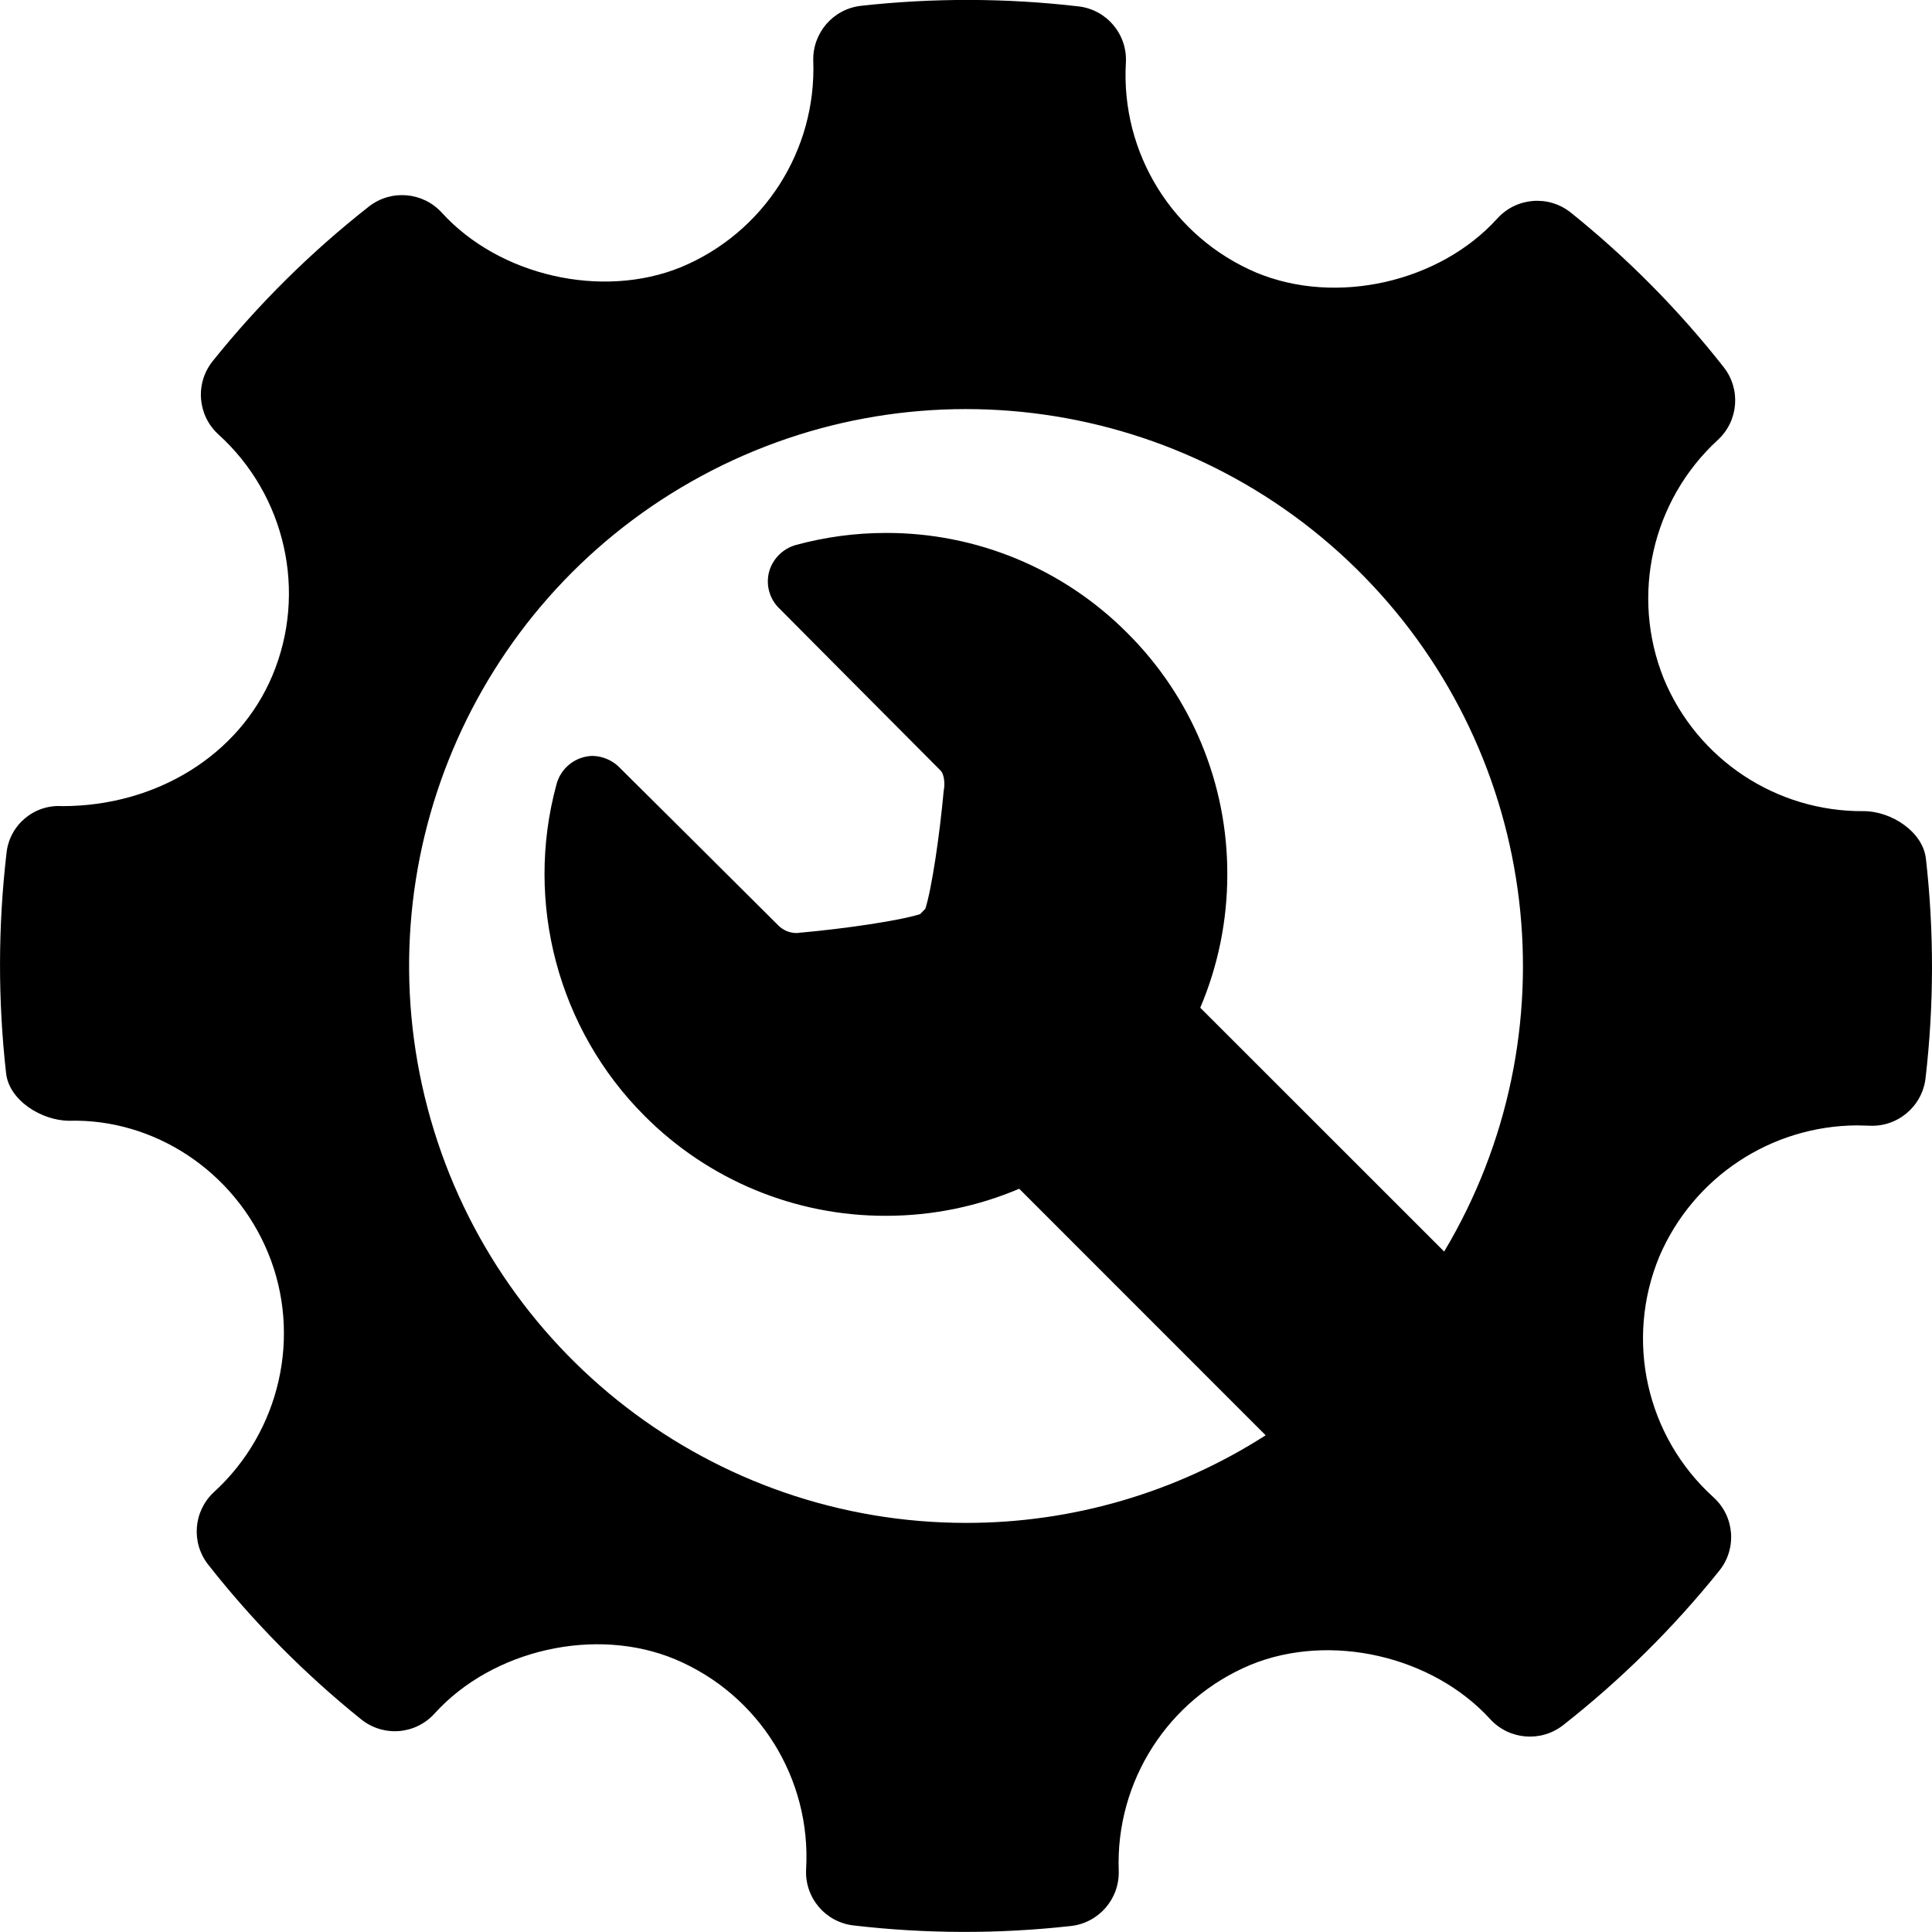
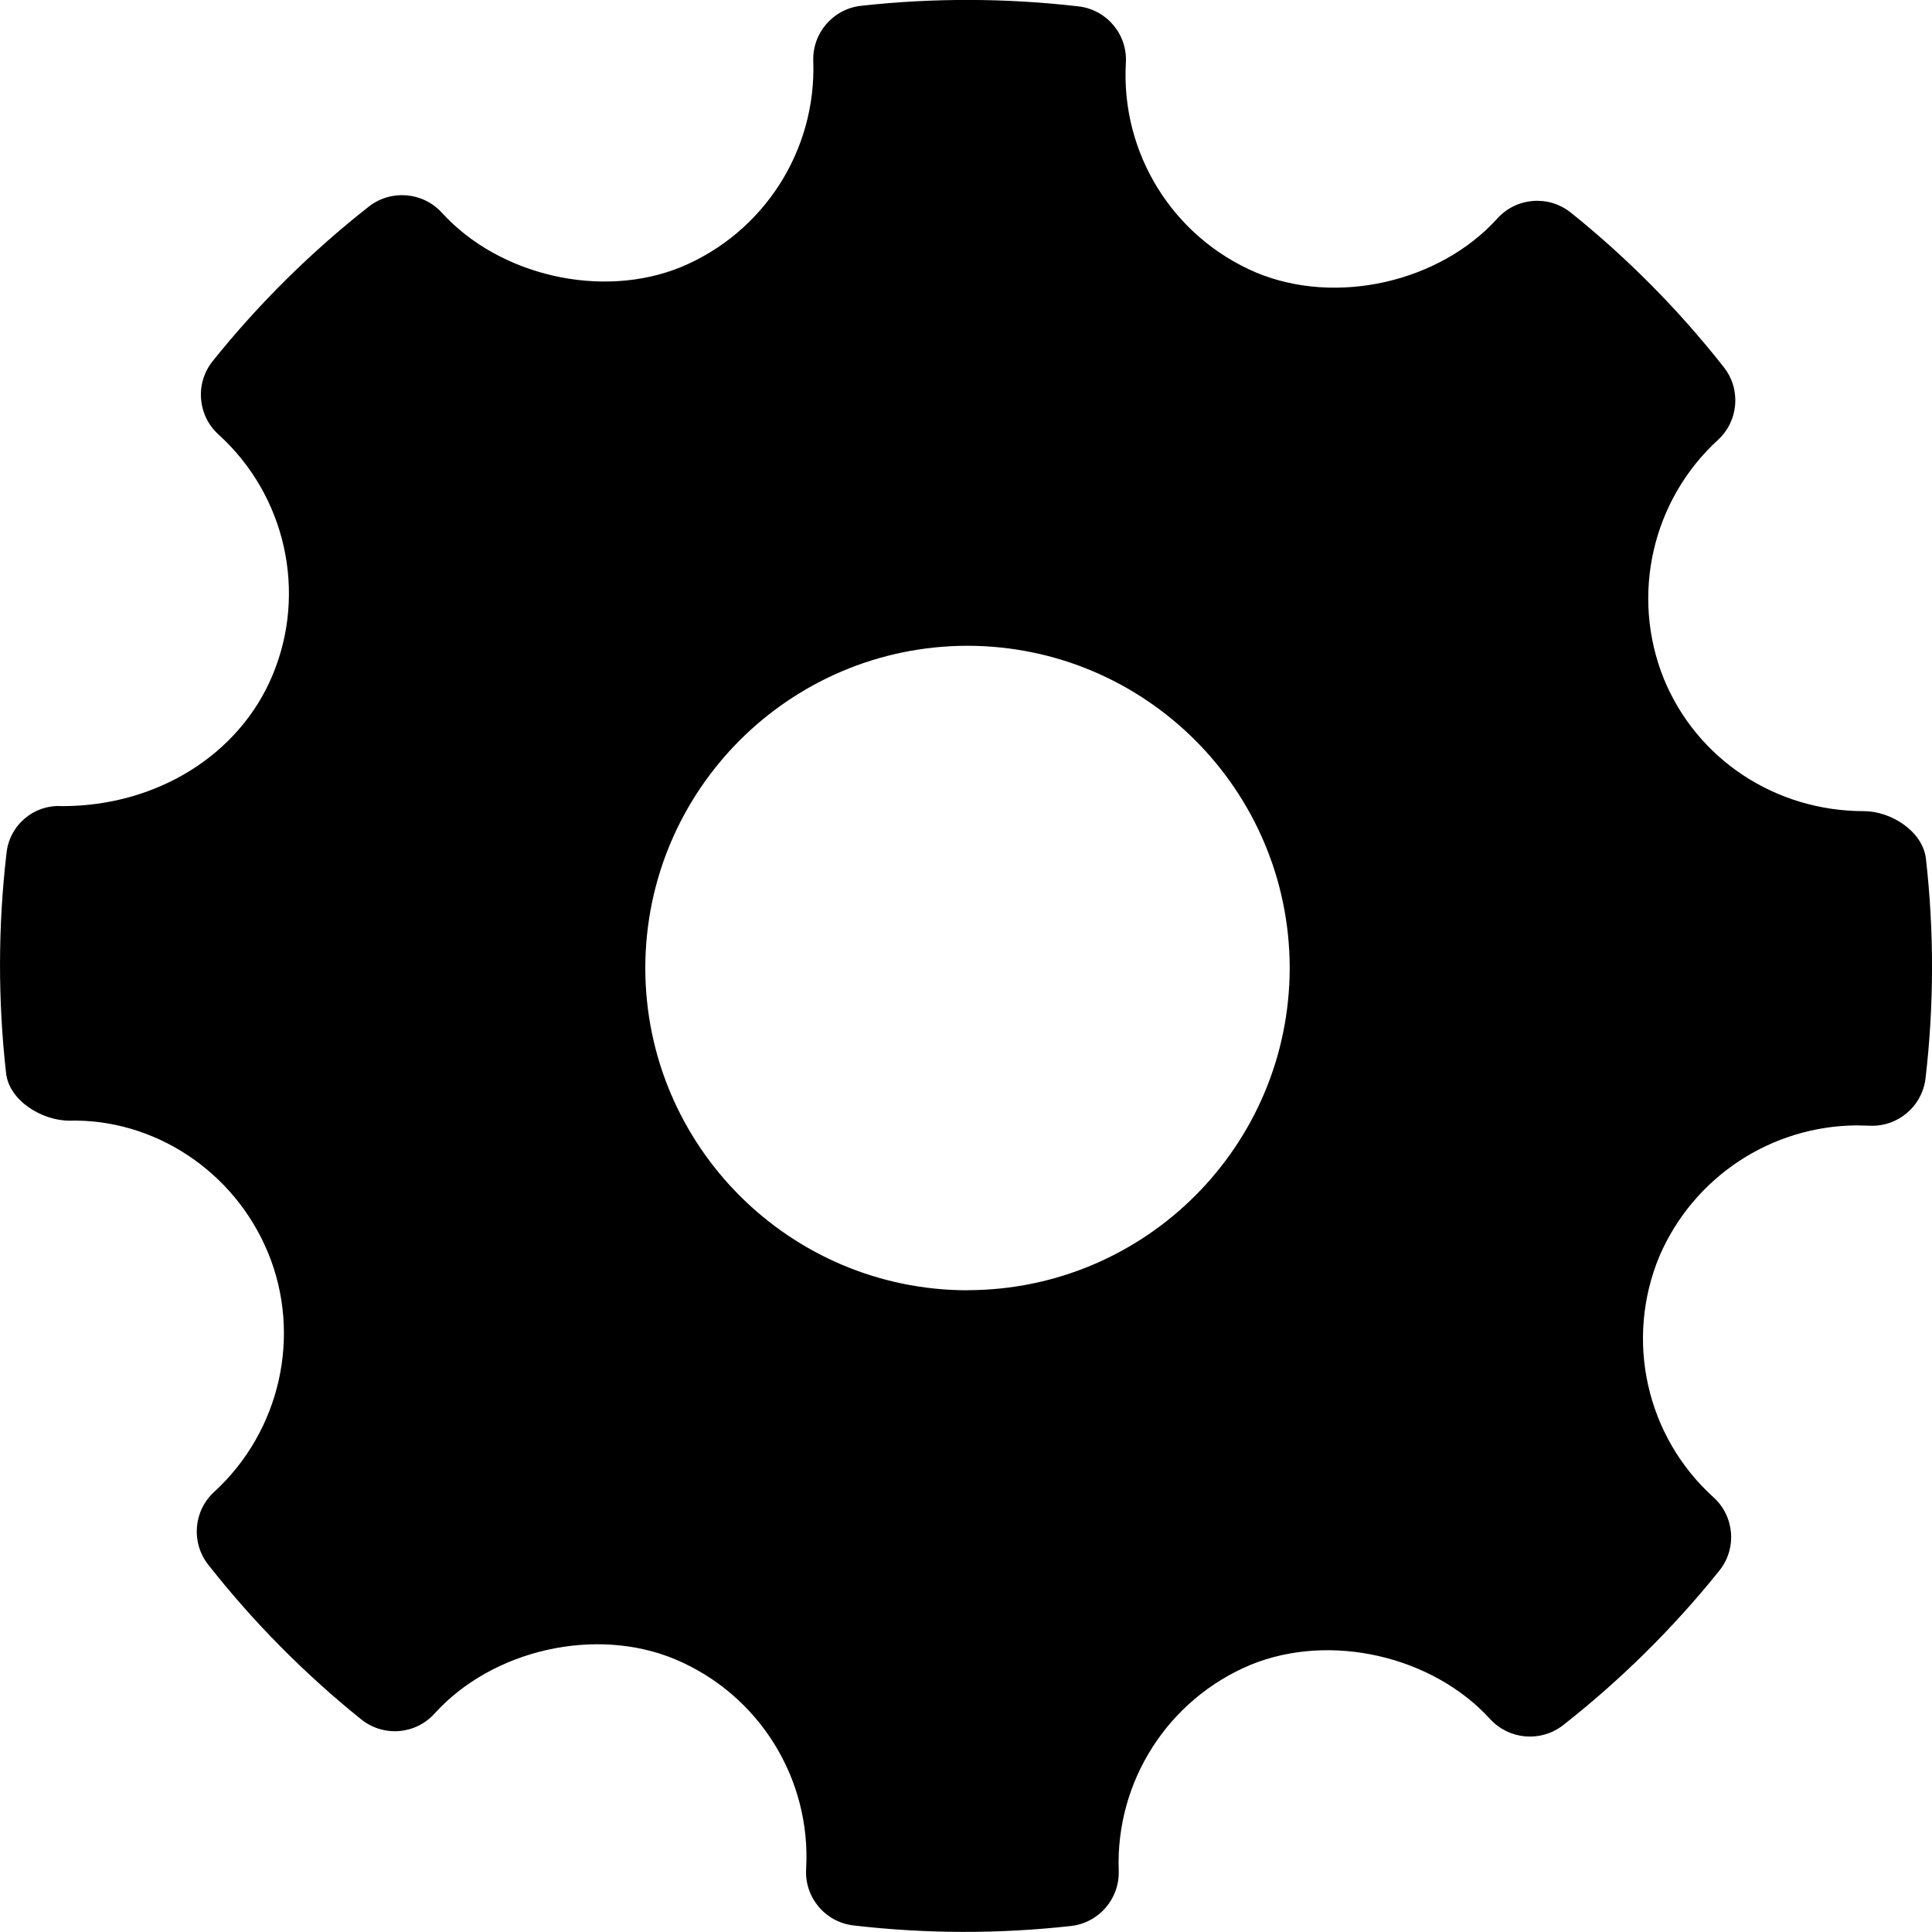
<svg xmlns="http://www.w3.org/2000/svg" width="20" height="20" viewBox="0 0 20 20">
-   <g fill-rule="evenodd">
-     <path d="M20 20H0h20z" />
-     <path d="M118.664 48.116c-.169-1.49-1.923-2.61-3.44-2.61-4.902 0-9.253-2.851-11.078-7.263-1.862-4.517-.66-9.785 2.992-13.104a2.926 2.926 0 0 0 .326-3.998 52.712 52.712 0 0 0-8.475-8.48 3 3 0 0 0-4.067.326c-3.188 3.499-8.917 4.799-13.343 2.97-4.605-1.92-7.512-6.544-7.226-11.508.094-1.56-1.057-2.915-2.627-3.096a53.892 53.892 0 0 0-12.036-.031 2.96 2.96 0 0 0-2.649 3.033 11.788 11.788 0 0 1-7.326 11.308c-4.373 1.77-10.062.48-13.244-2.989a3.002 3.002 0 0 0-4.037-.335 52.947 52.947 0 0 0-8.655 8.477 2.929 2.929 0 0 0 .319 4.027c3.724 3.341 4.925 8.654 2.991 13.225-1.846 4.357-6.413 7.164-11.64 7.164-1.697-.054-2.904 1.075-3.092 2.603a52.635 52.635 0 0 0-.022 12.051c.169 1.496 1.975 2.608 3.508 2.608 4.66-.118 9.131 2.738 11.01 7.261 1.868 4.518.665 9.783-2.993 13.107a2.923 2.923 0 0 0-.325 3.993 52.897 52.897 0 0 0 8.463 8.483 2.995 2.995 0 0 0 4.072-.32c3.202-3.507 8.929-4.805 13.337-2.971 4.619 1.914 7.524 6.537 7.24 11.502a2.95 2.95 0 0 0 2.625 3.097c2.045.237 4.101.354 6.163.354a53.54 53.54 0 0 0 5.874-.322 2.959 2.959 0 0 0 2.647-3.035c-.18-4.912 2.767-9.455 7.321-11.302 4.403-1.782 10.066-.478 13.25 2.985a3.008 3.008 0 0 0 4.038.335 53.017 53.017 0 0 0 8.654-8.478 2.924 2.924 0 0 0-.318-4.028c-3.724-3.34-4.931-8.655-2.998-13.22 1.818-4.299 6.215-7.185 10.944-7.185l.662.017c1.535.124 2.946-1.048 3.132-2.6.472-3.983.477-8.037.023-12.051zM65.5 84.556c-17.035 0-30.844-13.68-30.844-30.555S48.466 23.446 65.5 23.446s30.843 13.68 30.843 30.555a30.187 30.187 0 0 1-4.362 15.666l-13.506-13.38a18.535 18.535 0 0 0 1.494-7.314c0-5.004-1.967-9.708-5.54-13.245-3.57-3.538-8.318-5.486-13.368-5.486-1.686 0-3.363.222-4.986.66a2.132 2.132 0 0 0-1.481 1.478c-.194.721.024 1.46.594 2.025 0 0 6.667 6.656 8.898 8.866.234.231.233.783.2.982l-.02.146c-.225 2.43-.659 5.346-1.017 6.467-.048.047-.093.087-.142.135l-.148.15c-1.146.365-4.136.8-6.627 1.02v-.013l-.112.028a1.432 1.432 0 0 1-1.131-.426c-2.322-2.3-8.728-8.6-8.728-8.6-.575-.568-1.165-.688-1.557-.688-.916 0-1.736.656-1.994 1.596-1.764 6.465.106 13.42 4.88 18.15 3.572 3.537 8.32 5.486 13.371 5.486 2.58 0 5.079-.512 7.384-1.48l13.652 13.524A30.899 30.899 0 0 1 65.5 84.555zM19.937 8.89c-.031-.281-.36-.493-.643-.493a2.22 2.22 0 0 1-2.07-1.37 2.228 2.228 0 0 1 .559-2.473.556.556 0 0 0 .06-.754 9.9 9.9 0 0 0-1.583-1.6.557.557 0 0 0-.76.062c-.597.66-1.667.905-2.495.56A2.221 2.221 0 0 1 11.655.65a.555.555 0 0 0-.491-.584A9.98 9.98 0 0 0 8.914.06a.557.557 0 0 0-.495.572 2.225 2.225 0 0 1-1.37 2.134c-.817.333-1.88.09-2.475-.564a.557.557 0 0 0-.755-.064 9.941 9.941 0 0 0-1.617 1.6.556.556 0 0 0 .06.76c.695.63.92 1.633.558 2.495-.345.822-1.198 1.352-2.175 1.352a.544.544 0 0 0-.578.49 10.024 10.024 0 0 0-.004 2.275c.031.282.369.492.655.492.871-.023 1.707.516 2.058 1.37.35.852.125 1.846-.56 2.473a.555.555 0 0 0-.06.753c.465.592.998 1.13 1.582 1.6.23.185.562.16.761-.06.598-.661 1.669-.906 2.493-.56a2.218 2.218 0 0 1 1.353 2.17.555.555 0 0 0 .49.584 9.912 9.912 0 0 0 2.25.006.557.557 0 0 0 .496-.572 2.223 2.223 0 0 1 1.368-2.133c.823-.336 1.881-.09 2.477.563a.558.558 0 0 0 .754.064 9.954 9.954 0 0 0 1.618-1.6.555.555 0 0 0-.06-.76 2.216 2.216 0 0 1-.56-2.494 2.238 2.238 0 0 1 2.046-1.356l.123.003a.557.557 0 0 0 .586-.49 9.98 9.98 0 0 0 .004-2.274zM10 15.765a5.765 5.765 0 1 1 4.95-2.809l-2.525-2.524c.183-.431.28-.898.28-1.38a3.51 3.51 0 0 0-1.036-2.5A3.511 3.511 0 0 0 9.17 5.517c-.315 0-.628.042-.932.125a.4.4 0 0 0-.277.279.39.39 0 0 0 .111.382S9.32 7.559 9.736 7.976c.043.043.043.147.037.185l-.004.027c-.042.459-.123 1.01-.19 1.22l-.026.026-.028.029c-.214.068-.773.15-1.239.192v-.002l-.02.005a.266.266 0 0 1-.211-.08c-.435-.435-1.632-1.623-1.632-1.623a.407.407 0 0 0-.291-.13.396.396 0 0 0-.373.301c-.33 1.22.02 2.532.912 3.424a3.512 3.512 0 0 0 2.5 1.036c.481 0 .949-.097 1.38-.28l2.551 2.552a5.736 5.736 0 0 1-3.102.907z" fill-rule="nonzero" />
-   </g>
+   <path d="M19.937 8.89c-.031-.282-.359-.493-.642-.493-.917 0-1.73-.538-2.071-1.37a2.227 2.227 0 0 1 .56-2.473.555.555 0 0 0 .06-.754 9.895 9.895 0 0 0-1.584-1.6.557.557 0 0 0-.76.062c-.596.66-1.667.905-2.495.56A2.221 2.221 0 0 1 11.655.65a.555.555 0 0 0-.491-.584A9.984 9.984 0 0 0 8.914.06a.556.556 0 0 0-.495.572 2.225 2.225 0 0 1-1.37 2.133c-.817.334-1.88.091-2.475-.563a.558.558 0 0 0-.755-.064 9.933 9.933 0 0 0-1.617 1.6.556.556 0 0 0 .06.76c.695.63.92 1.633.558 2.495-.345.822-1.198 1.352-2.175 1.352a.544.544 0 0 0-.578.49 10.017 10.017 0 0 0-.004 2.275c.031.282.369.491.655.491.871-.022 1.707.517 2.058 1.37.35.853.125 1.847-.56 2.474a.556.556 0 0 0-.06.753c.465.592.998 1.13 1.582 1.6.23.185.563.16.761-.06.598-.661 1.67-.906 2.493-.56a2.218 2.218 0 0 1 1.353 2.17.555.555 0 0 0 .49.584 9.94 9.94 0 0 0 2.25.006.557.557 0 0 0 .496-.572 2.223 2.223 0 0 1 1.368-2.133c.823-.336 1.882-.09 2.477.563a.559.559 0 0 0 .754.064 9.956 9.956 0 0 0 1.618-1.6.555.555 0 0 0-.06-.76 2.216 2.216 0 0 1-.56-2.495 2.239 2.239 0 0 1 2.046-1.355l.124.003a.557.557 0 0 0 .585-.49c.088-.752.09-1.517.004-2.274zm-9.921 4.467A3.34 3.34 0 0 1 6.68 10.02a3.34 3.34 0 0 1 3.336-3.335 3.34 3.34 0 0 1 3.335 3.335 3.34 3.34 0 0 1-3.335 3.336z" fill-rule="evenodd" />
</svg>
